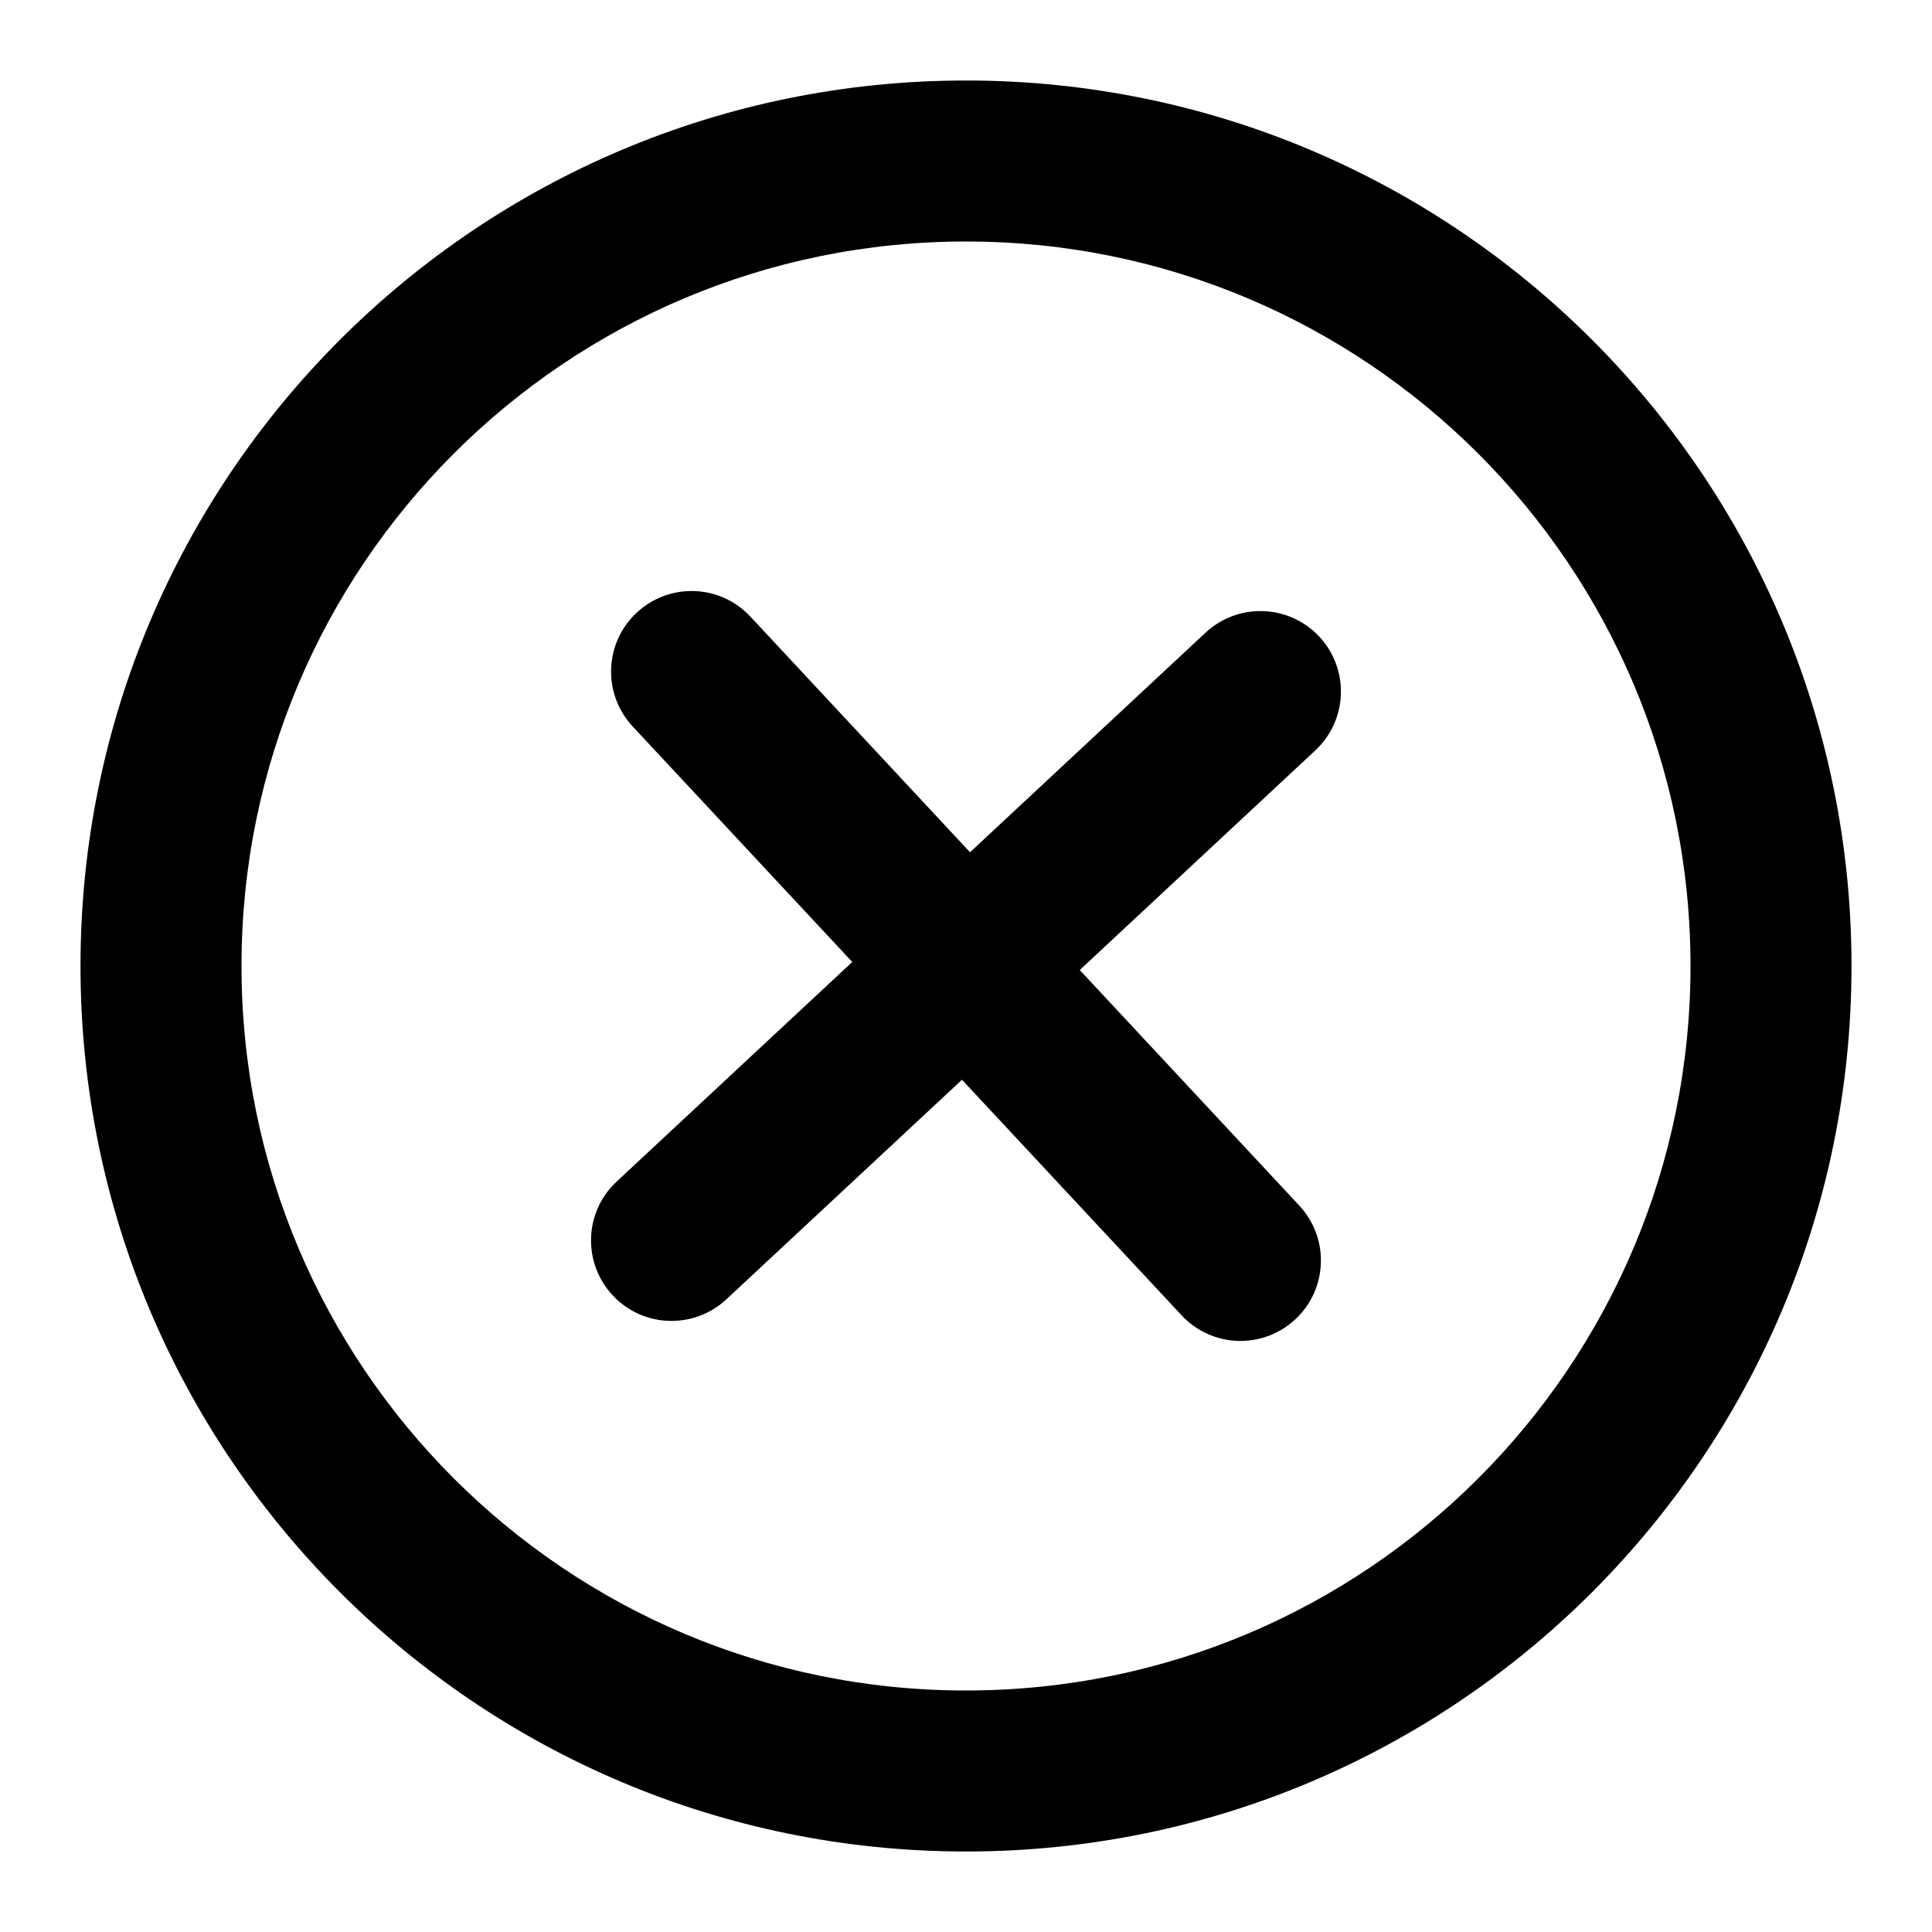
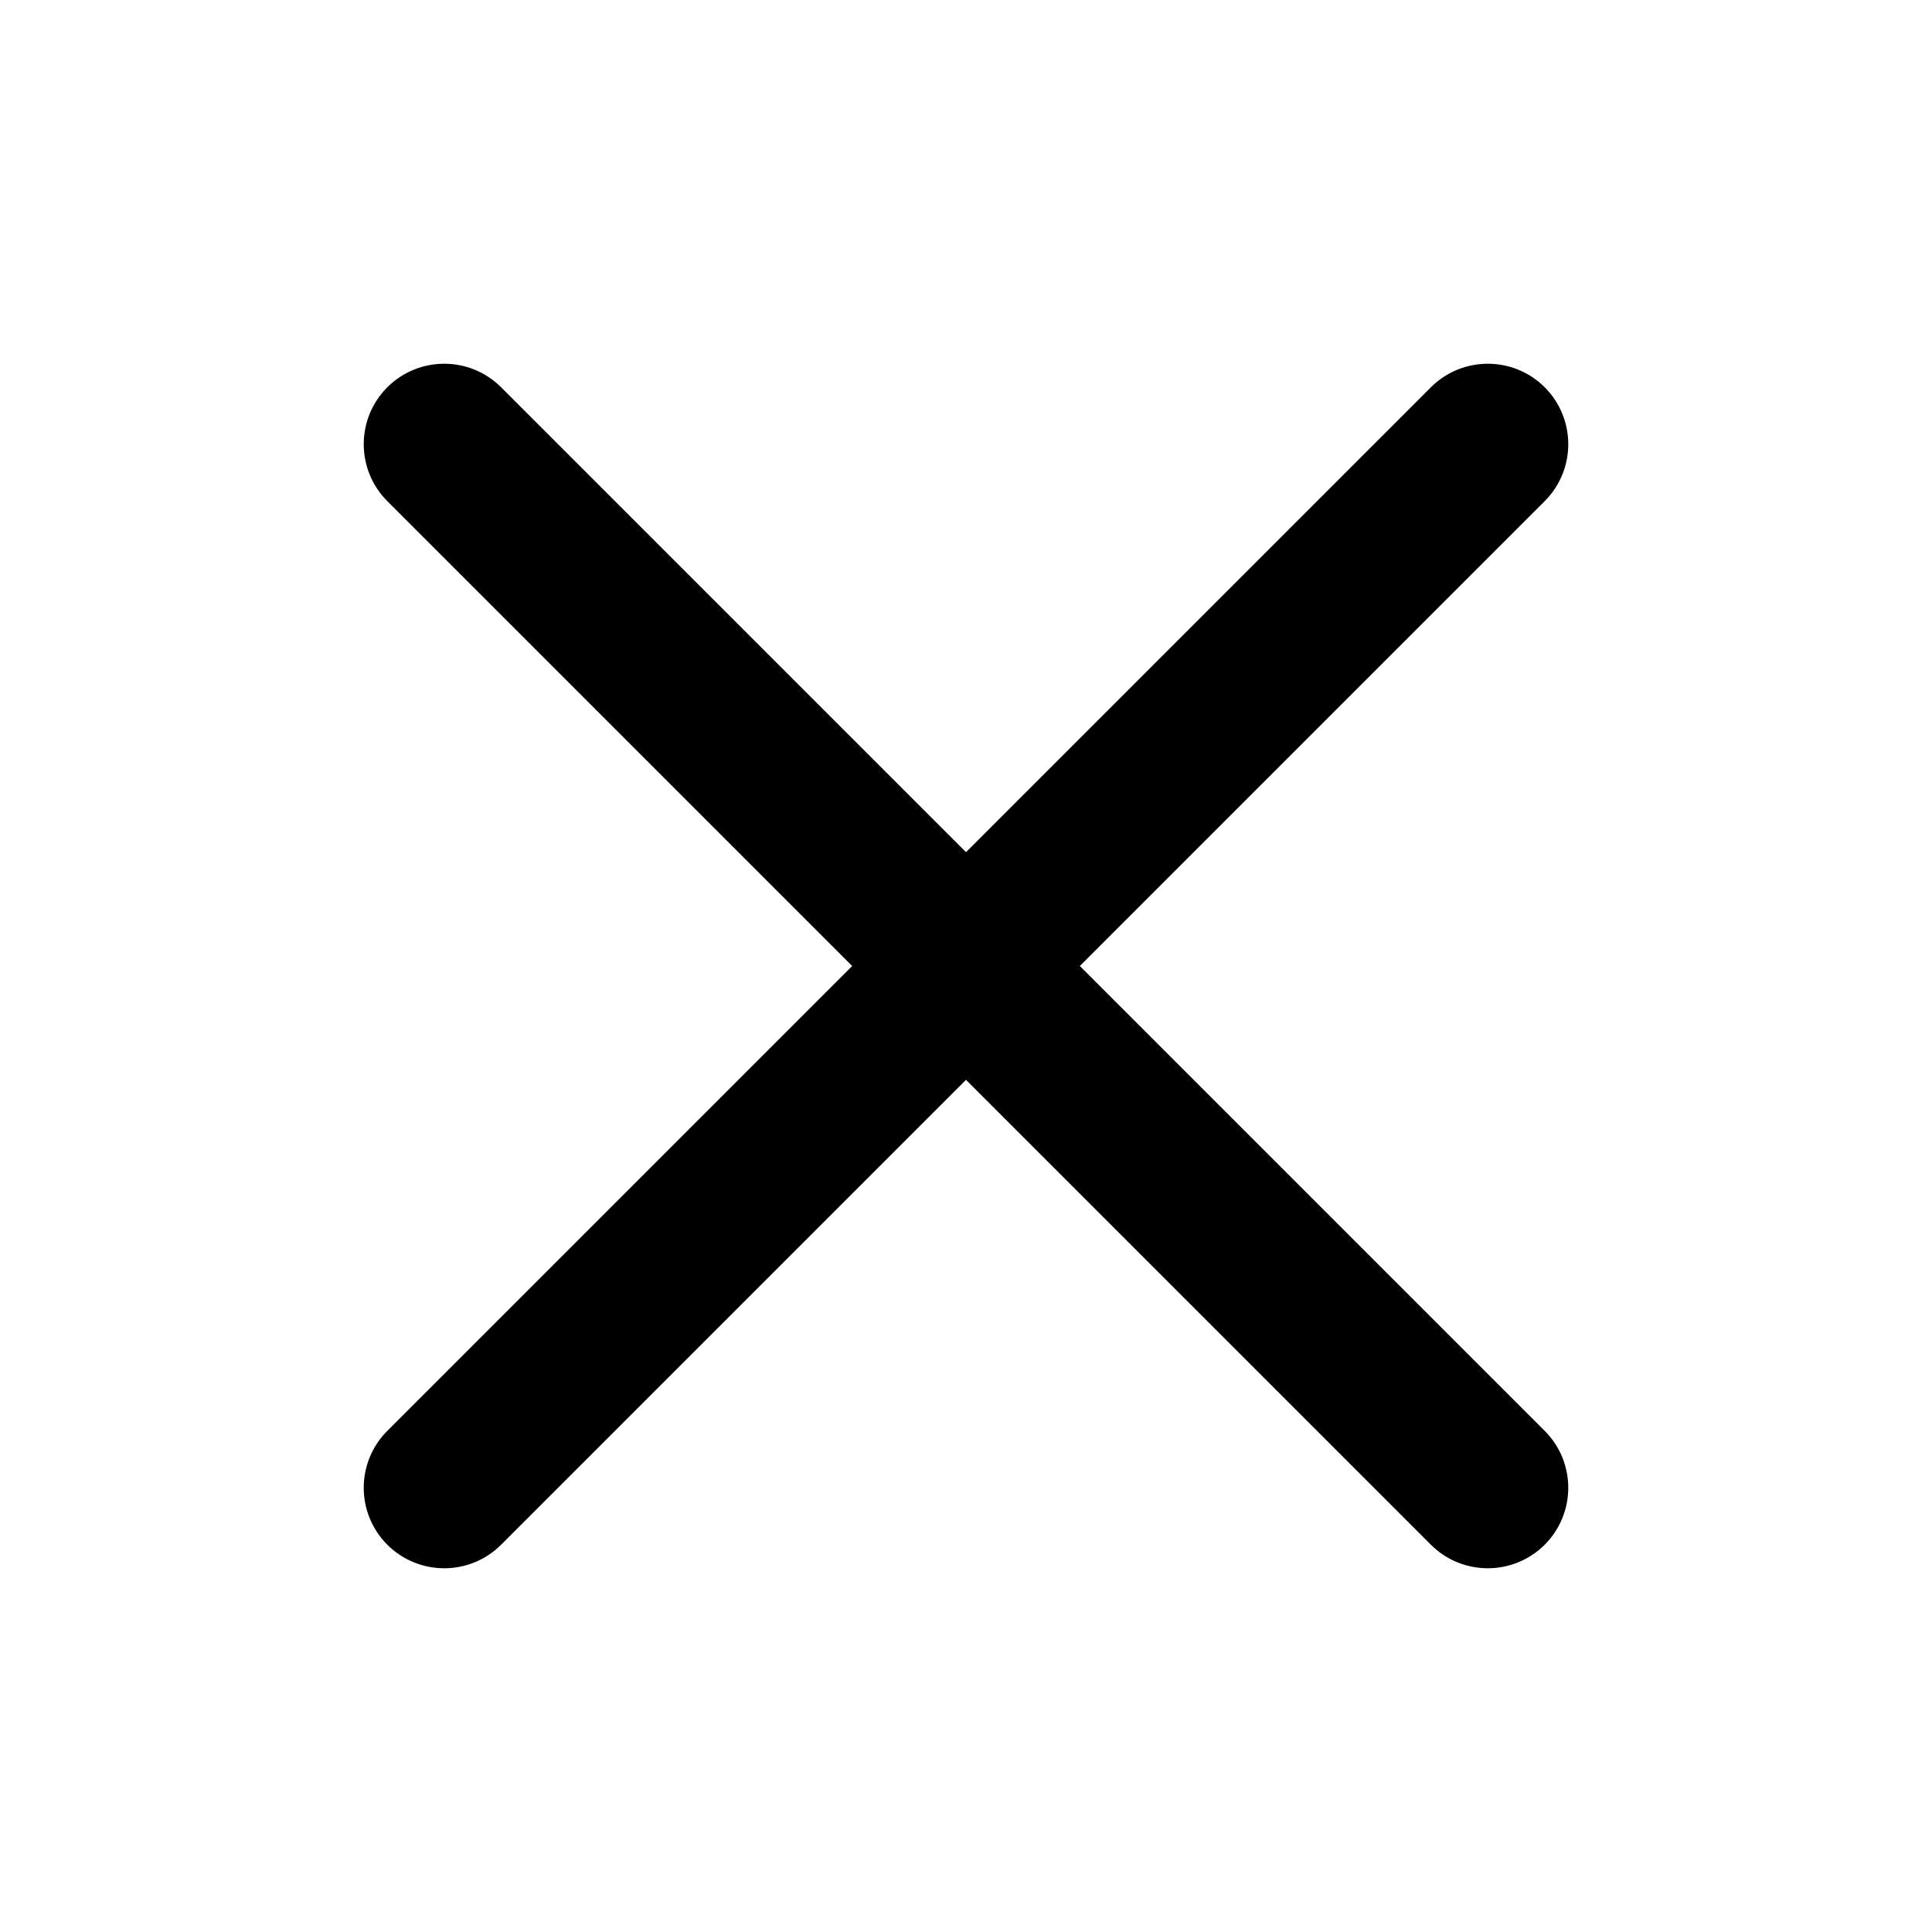
<svg xmlns="http://www.w3.org/2000/svg" width="24" height="24" viewBox="0 0 24 24" fill="none">
-   <path d="M16.339 9.322C16.743 8.946 16.766 8.313 16.389 7.909C16.013 7.505 15.38 7.483 14.976 7.859L12.05 10.587L9.322 7.66C8.946 7.256 8.313 7.234 7.909 7.611C7.505 7.987 7.483 8.62 7.859 9.024L10.587 11.95L7.66 14.678C7.256 15.054 7.234 15.687 7.611 16.091C7.987 16.495 8.62 16.517 9.024 16.14L11.95 13.413L14.678 16.339C15.054 16.743 15.687 16.766 16.091 16.389C16.495 16.013 16.517 15.38 16.14 14.976L13.413 12.05L16.339 9.322Z" fill="currentColor" />
-   <path fill-rule="evenodd" clip-rule="evenodd" d="M1 12C1 5.925 5.925 1 12 1C18.075 1 23 5.925 23 12C23 18.075 18.075 23 12 23C5.925 23 1 18.075 1 12ZM12 21C7.029 21 3 16.971 3 12C3 7.029 7.029 3 12 3C16.971 3 21 7.029 21 12C21 16.971 16.971 21 12 21Z" fill="currentColor" />
+   <path d="M6.225 4.811C5.835 4.421 5.202 4.421 4.811 4.811C4.421 5.202 4.421 5.835 4.811 6.225L10.586 12L4.811 17.775C4.421 18.165 4.421 18.798 4.811 19.189C5.202 19.579 5.835 19.579 6.225 19.189L12 13.414L17.775 19.189C18.165 19.579 18.798 19.579 19.189 19.189C19.579 18.798 19.579 18.165 19.189 17.775L13.414 12L19.189 6.225C19.579 5.835 19.579 5.202 19.189 4.811C18.799 4.421 18.165 4.421 17.775 4.811L12 10.586L6.225 4.811Z" fill="currentColor" />
</svg>
